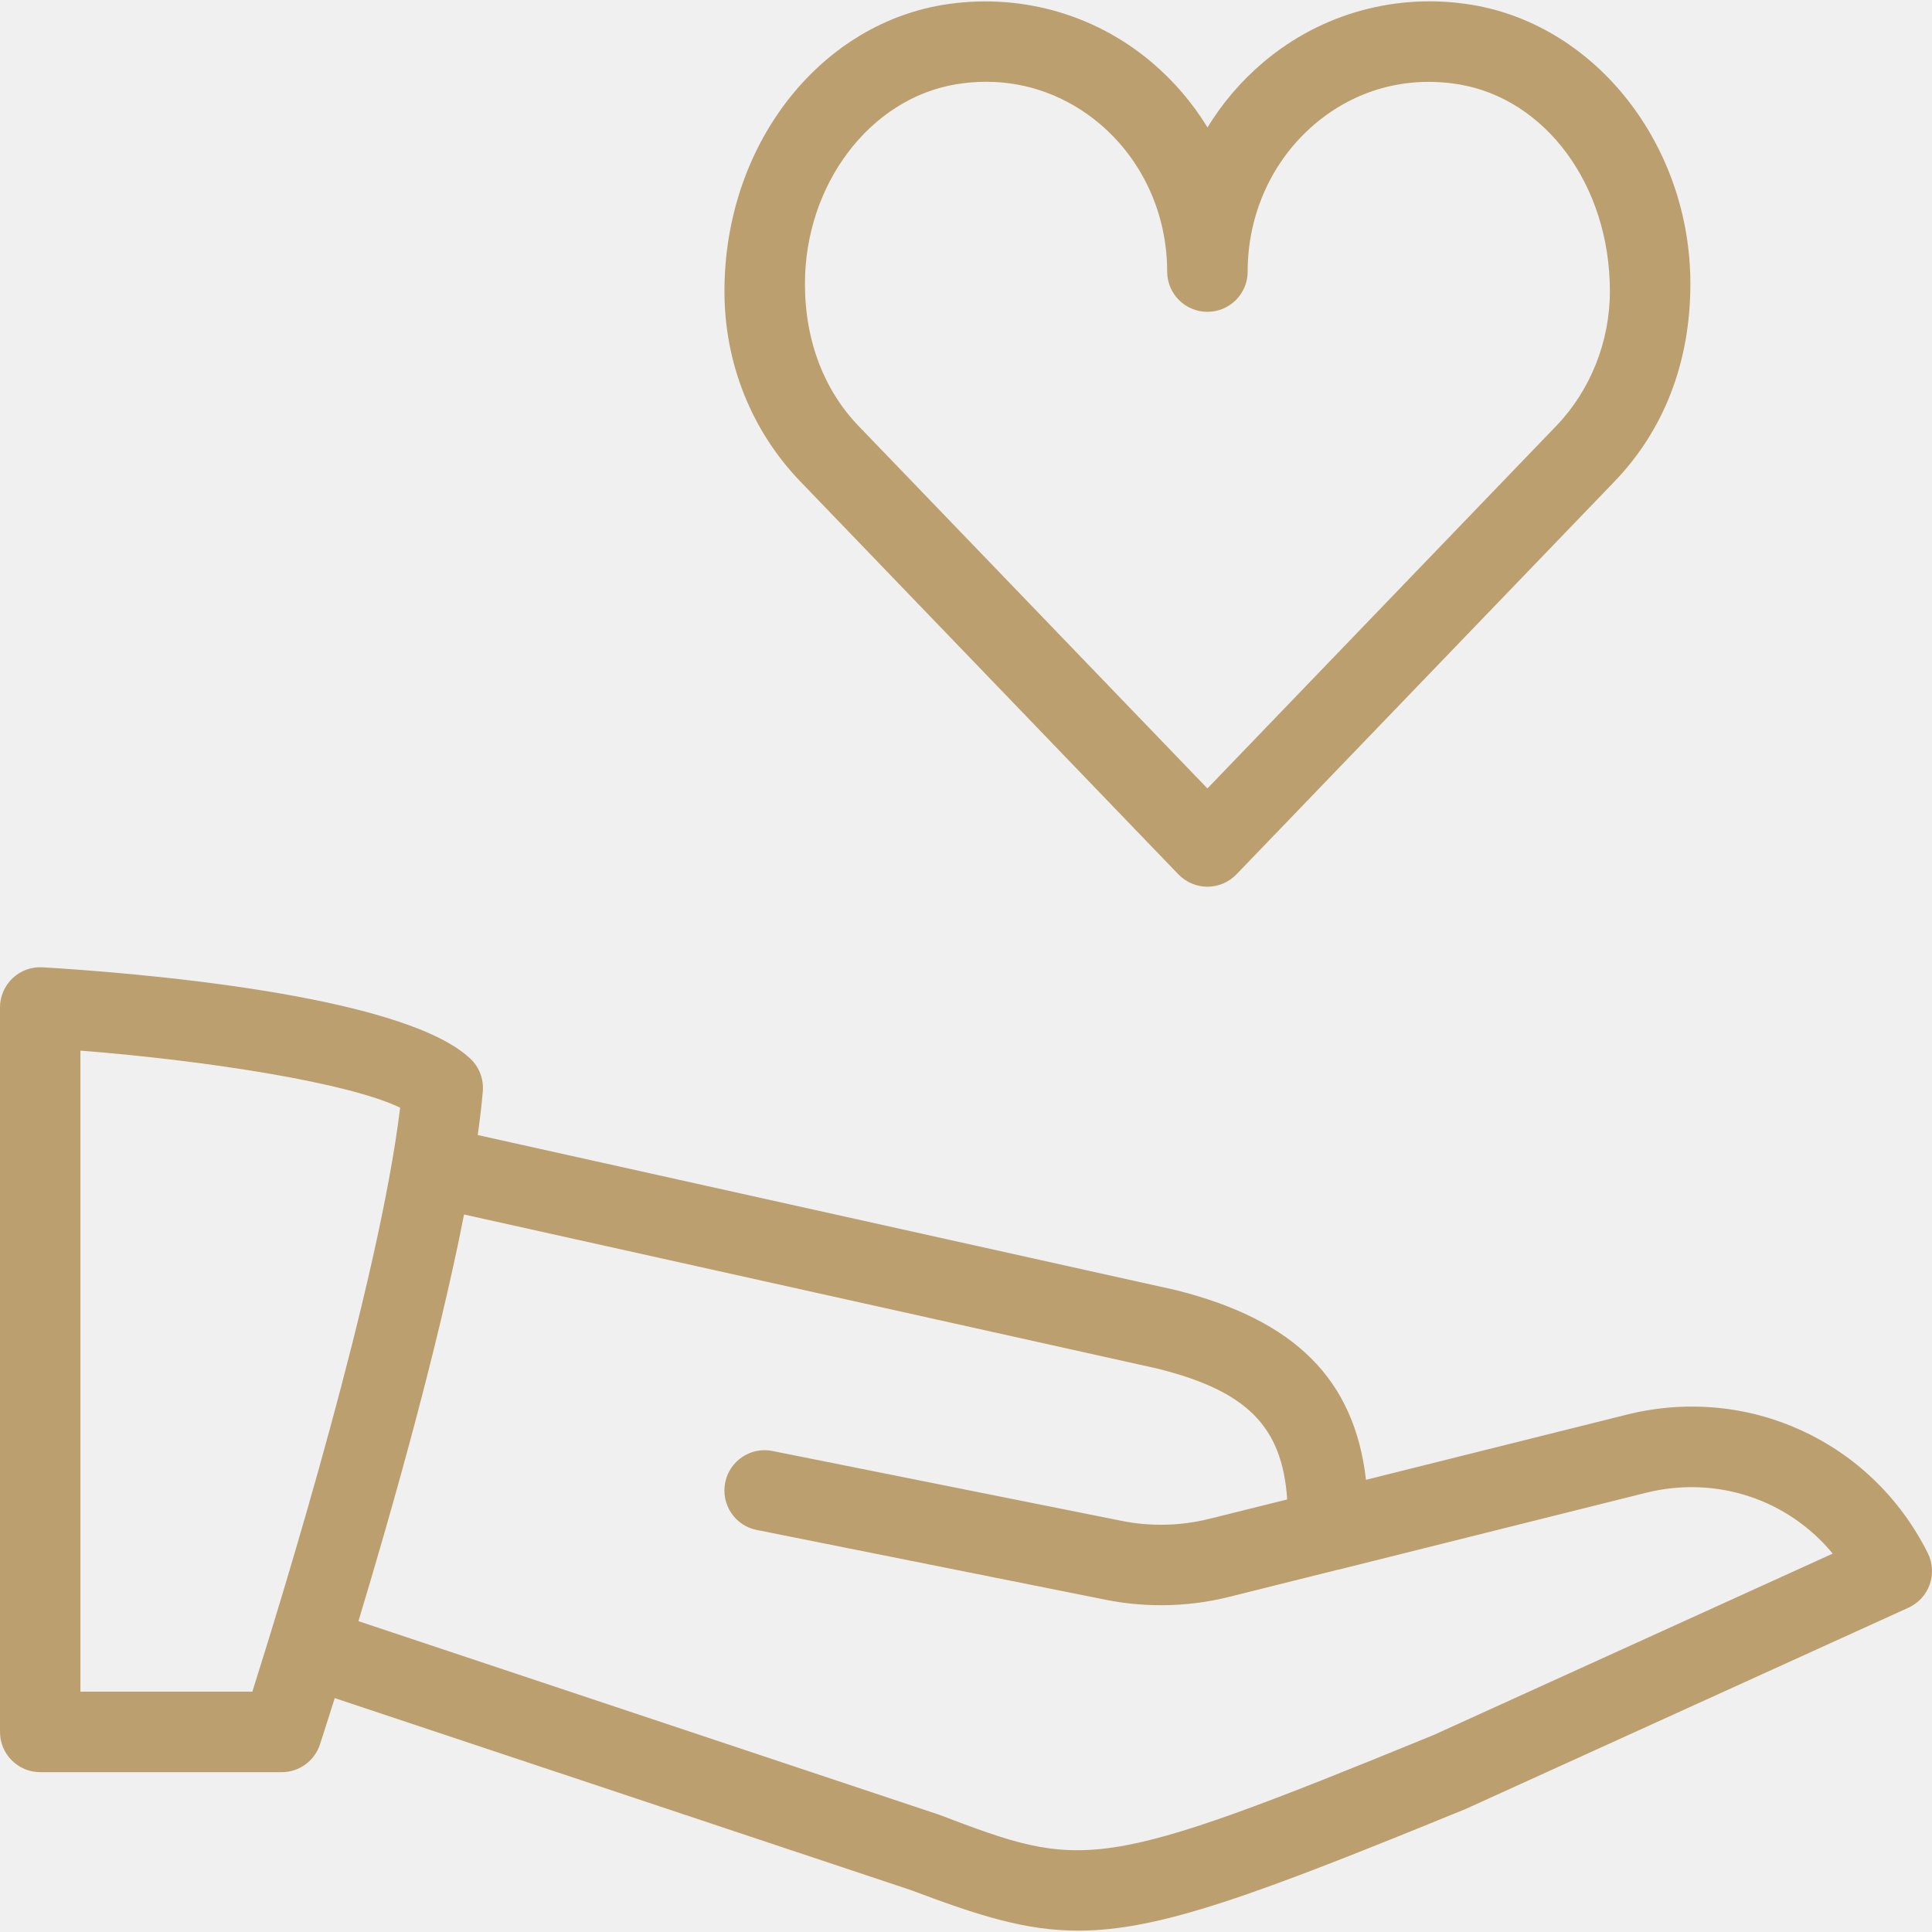
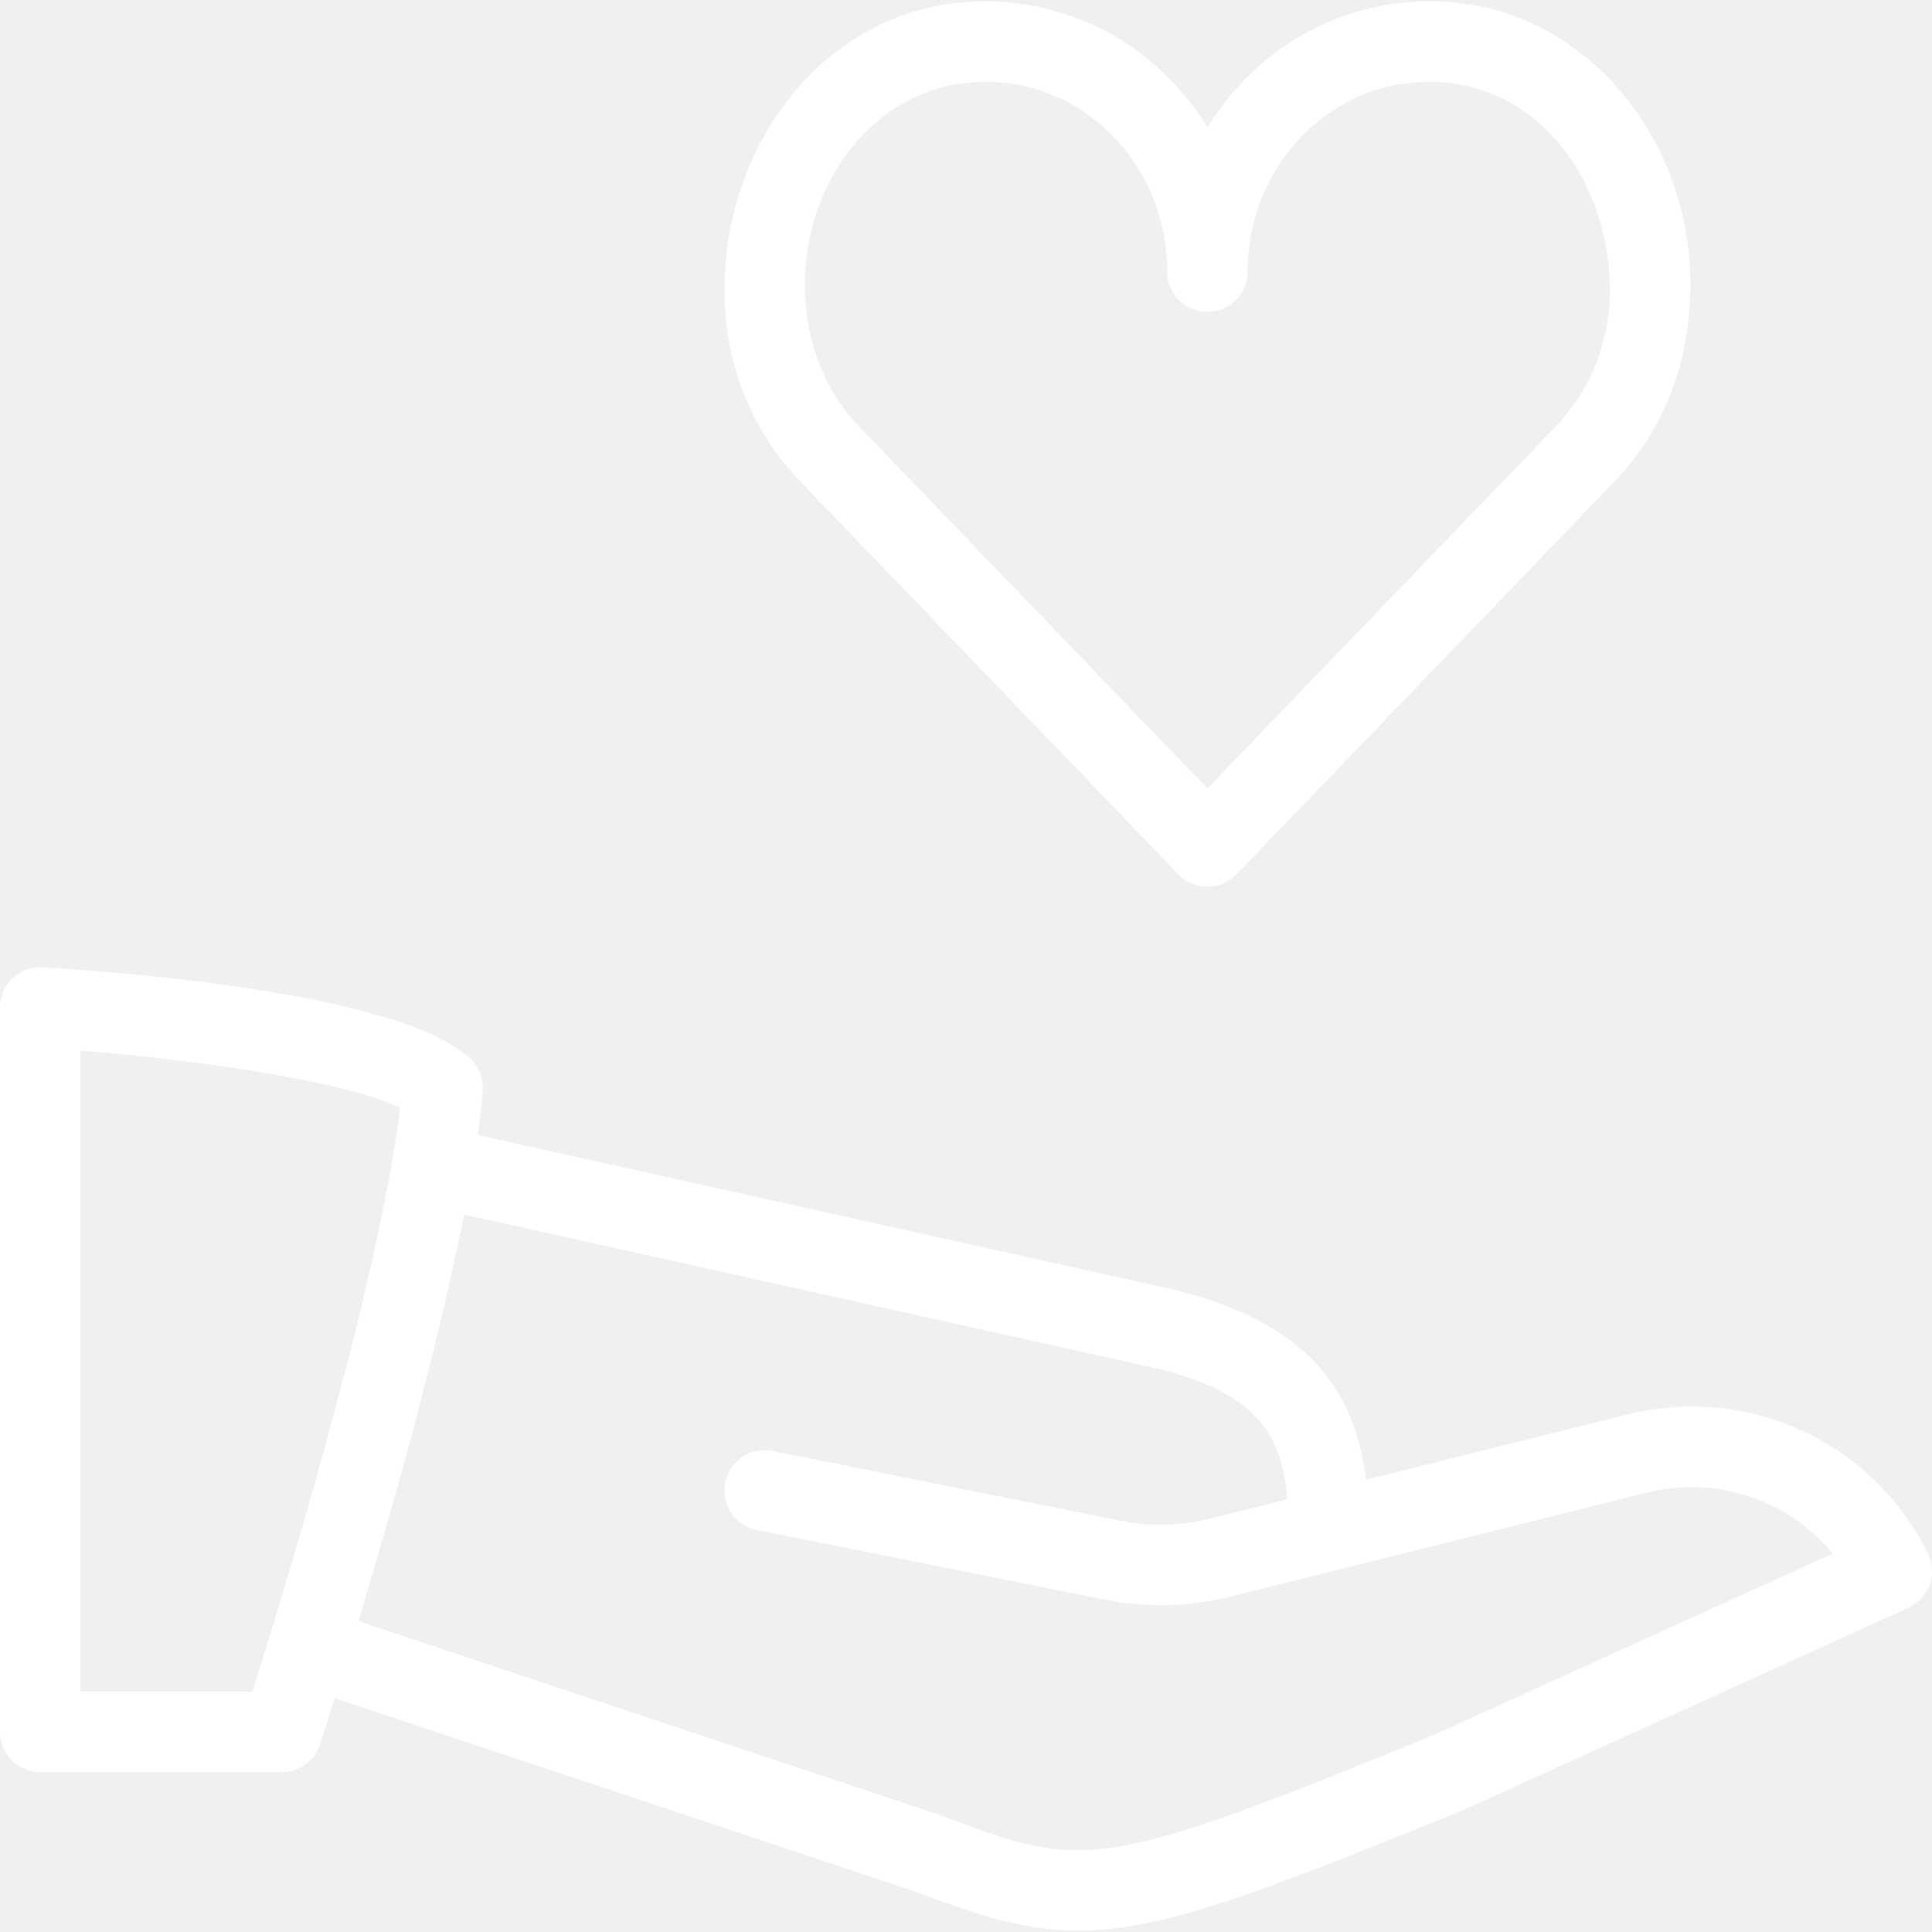
- <svg xmlns="http://www.w3.org/2000/svg" fill="#bc9f6e" height="800px" width="800px" version="1.1" id="Layer_1" viewBox="0 0 512.035 512.035" xml:space="preserve">
+ <svg xmlns="http://www.w3.org/2000/svg" fill="#ffffff" height="800px" width="800px" version="1.1" id="Layer_1" viewBox="0 0 512.035 512.035" xml:space="preserve">
  <g id="SVGRepo_bgCarrier" stroke-width="0" />
  <g id="SVGRepo_tracerCarrier" stroke-linecap="round" stroke-linejoin="round" />
  <g id="SVGRepo_iconCarrier">
    <g>
      <g>
        <g>
          <path d="M510.912,411.604c-14.827-29.632-47.595-44.693-79.744-36.693l-69.141,17.28c-3.072-26.645-18.837-42.368-50.411-50.283 L126.613,300.82c0.576-4.053,1.024-7.936,1.344-11.541c0.277-3.243-0.917-6.443-3.285-8.683 c-18.283-17.323-91.392-22.912-113.365-24.235c-2.987-0.171-5.824,0.875-7.957,2.88C1.216,261.247,0,264.063,0,267.007v192 c0,5.888,4.779,10.667,10.667,10.667h64c4.608,0,8.704-2.965,10.133-7.36c0.277-0.853,1.728-5.333,3.925-12.267l152.853,50.944 c17.92,6.763,30.293,10.688,44.203,10.688c21.611,0,46.955-9.472,102.677-32.256l117.333-53.333 c2.624-1.195,4.672-3.413,5.632-6.144C512.384,417.215,512.213,414.186,510.912,411.604z M66.88,448.34H21.312V278.442 c34.283,2.709,71.296,8.597,84.736,15.125C100.395,340.287,74.816,423.274,66.88,448.34z M379.968,459.818 c-89.728,36.779-92.821,35.648-131.243,21.077L94.997,429.652c8.768-29.035,20.992-72.085,27.989-107.776l183.723,40.832 c23.616,5.888,33.131,15.211,34.432,34.688l-20.48,5.099c-7.595,1.92-15.68,2.133-23.381,0.576l-92.544-18.517 c-5.781-1.173-11.392,2.603-12.544,8.384c-1.152,5.781,2.581,11.392,8.363,12.544l92.565,18.517 c4.8,0.96,9.707,1.429,14.592,1.429c6.123,0,12.267-0.747,18.155-2.24l28.608-7.147c0.043,0,0.085,0,0.128,0l81.728-20.437 c18.709-4.608,37.632,1.877,49.387,16.149L379.968,459.818z" />
          <path d="M312.32,231.743c2.005,2.069,4.779,3.264,7.68,3.264c2.901,0,5.675-1.195,7.68-3.264l100.139-104.064 C440.832,114.196,448,96.255,448,75.22c0-36.565-24.811-68.331-57.664-73.899c-20.011-3.371-40.149,2.176-55.531,15.189 c-5.888,4.992-10.837,10.795-14.784,17.259c-3.947-6.464-8.917-12.288-14.784-17.259C289.856,3.498,269.696-2.006,249.707,1.322 C216.811,6.89,192,38.655,192,77.204c0,19.051,7.168,36.992,20.181,50.475L312.32,231.743z M253.269,22.356 c2.709-0.448,5.419-0.683,8.085-0.683c10.987,0,21.44,3.84,30.101,11.136c11.349,9.6,17.877,23.893,17.877,39.168 c0,5.888,4.779,10.667,10.667,10.667s10.667-4.779,10.667-10.667c0-15.275,6.507-29.568,17.877-39.168 c10.752-9.067,24.256-12.757,38.187-10.432c22.763,3.819,39.936,26.56,39.936,54.827c0,13.312-5.184,26.304-14.208,35.669 L320,208.959l-92.459-96.064c-9.024-9.387-14.208-22.379-14.208-37.675C213.333,48.916,230.507,26.196,253.269,22.356z" />
        </g>
      </g>
    </g>
  </g>
</svg>
